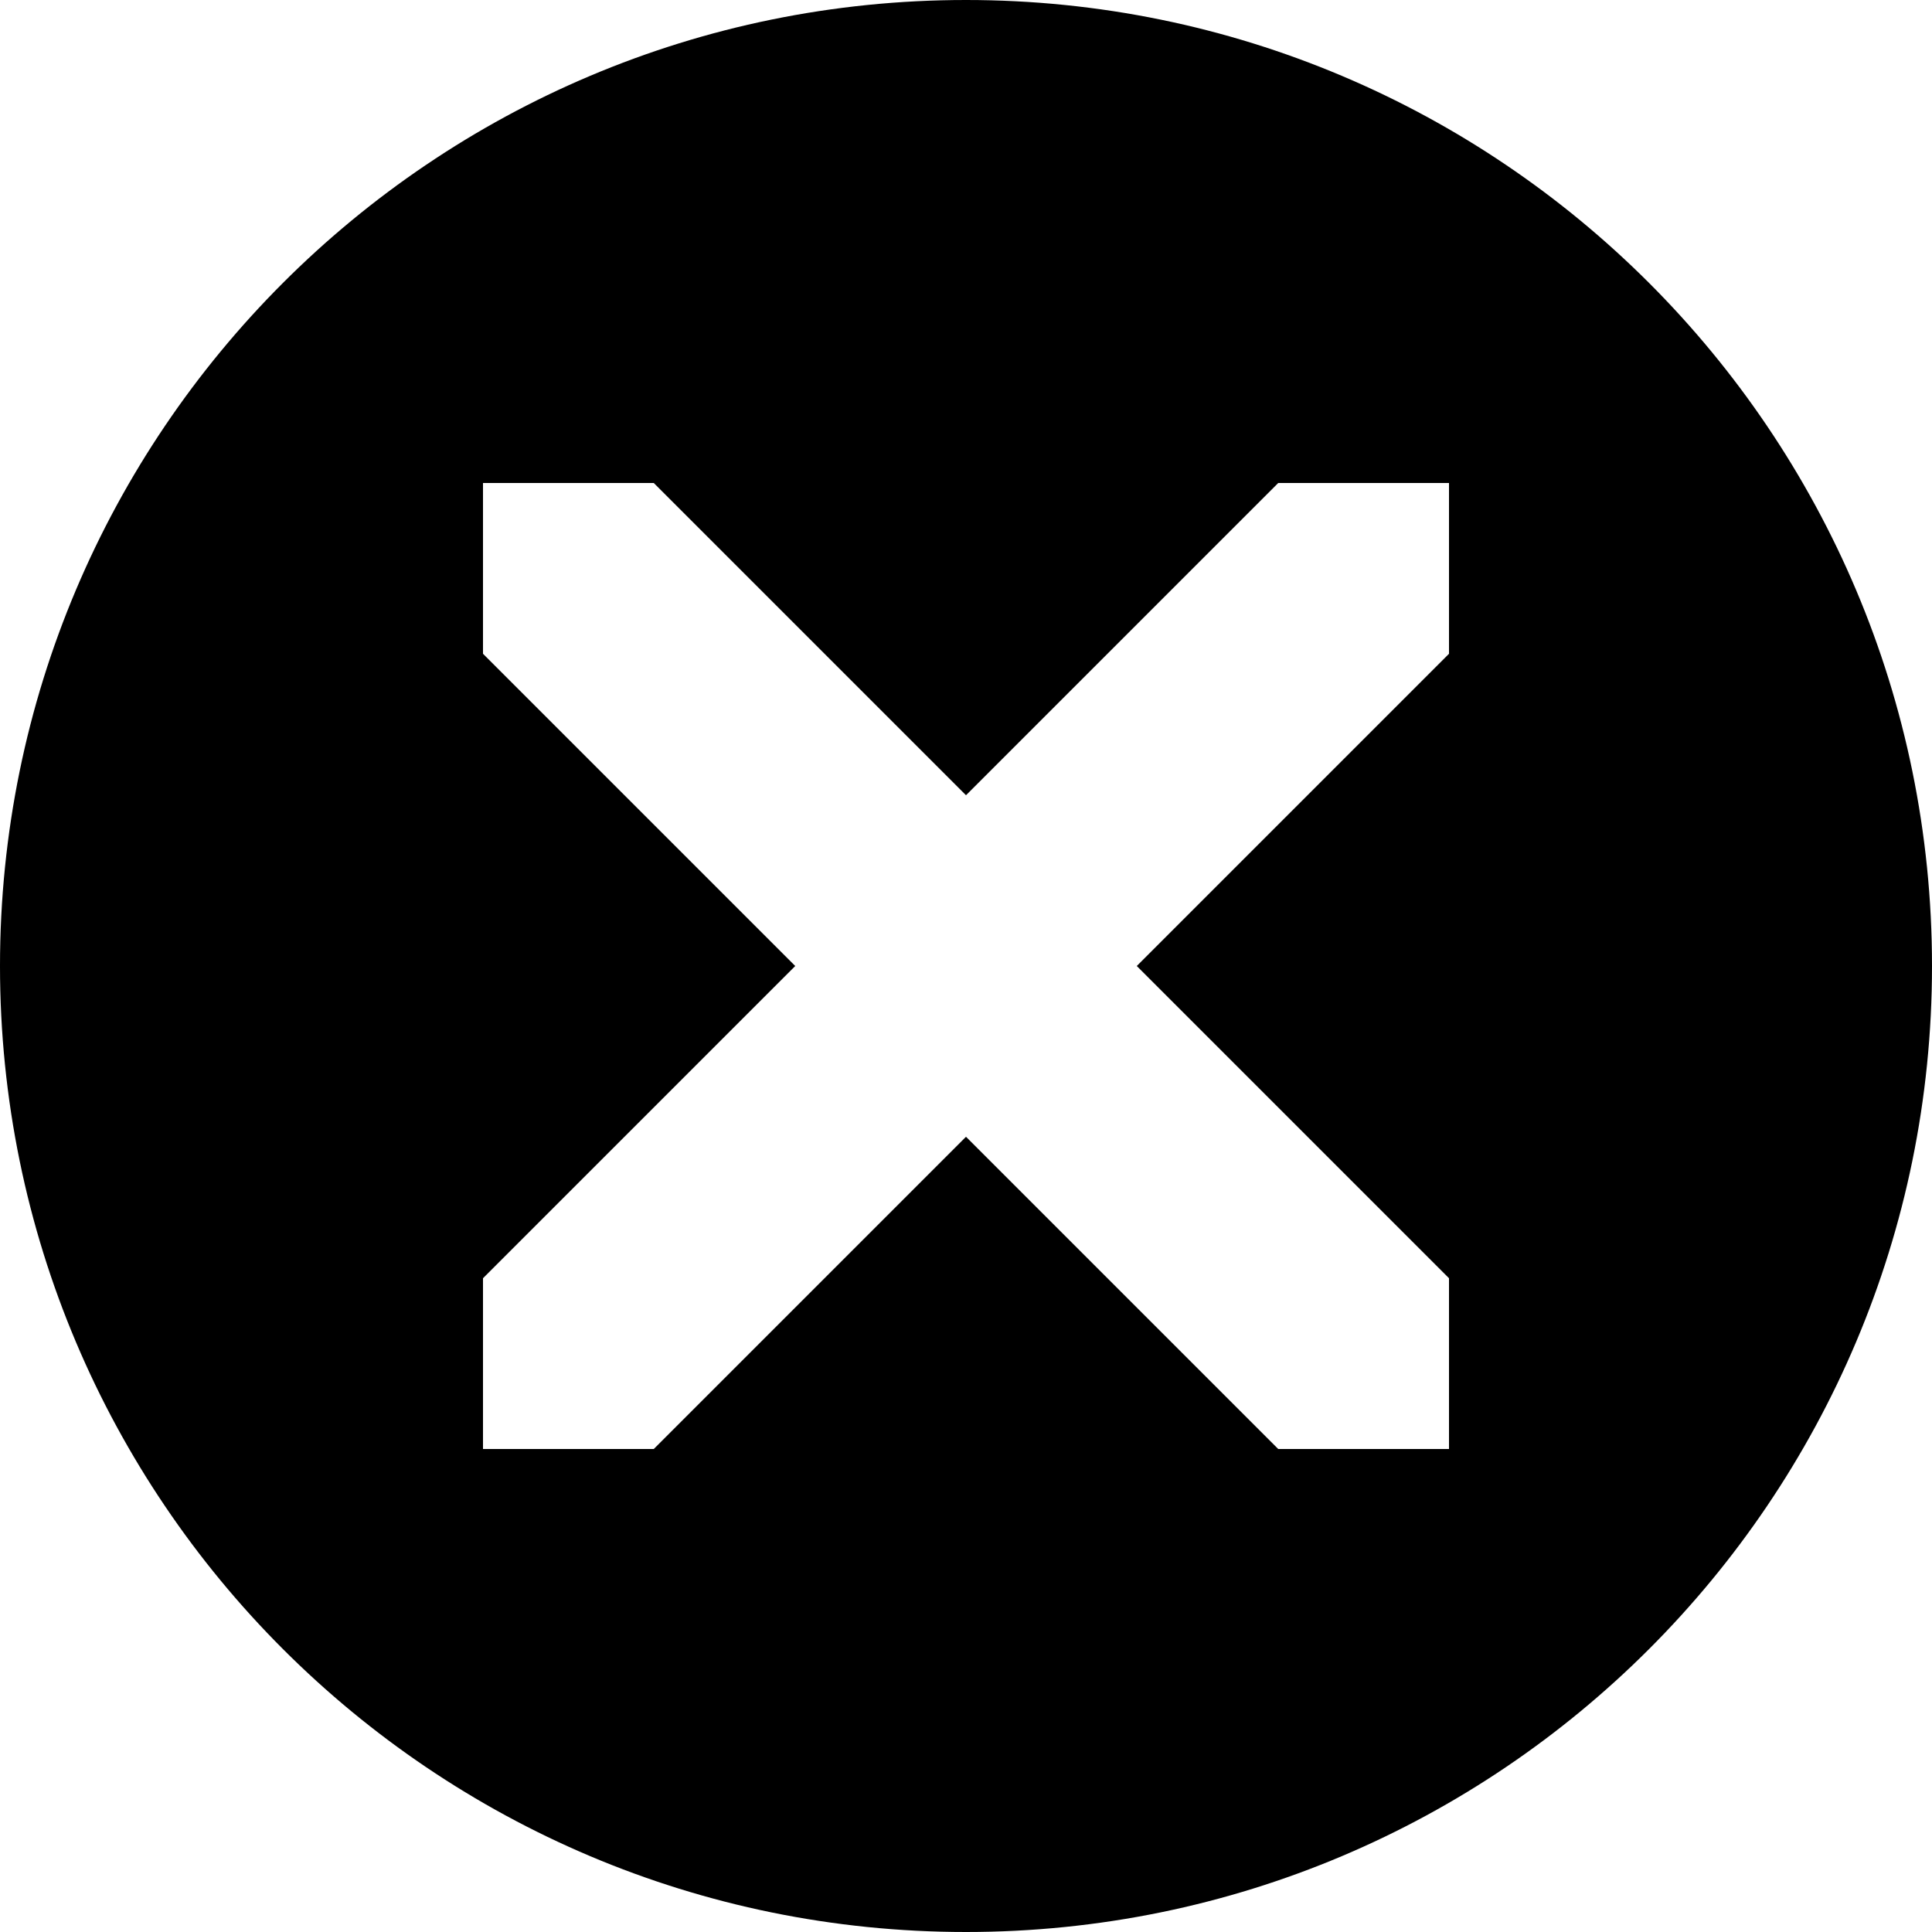
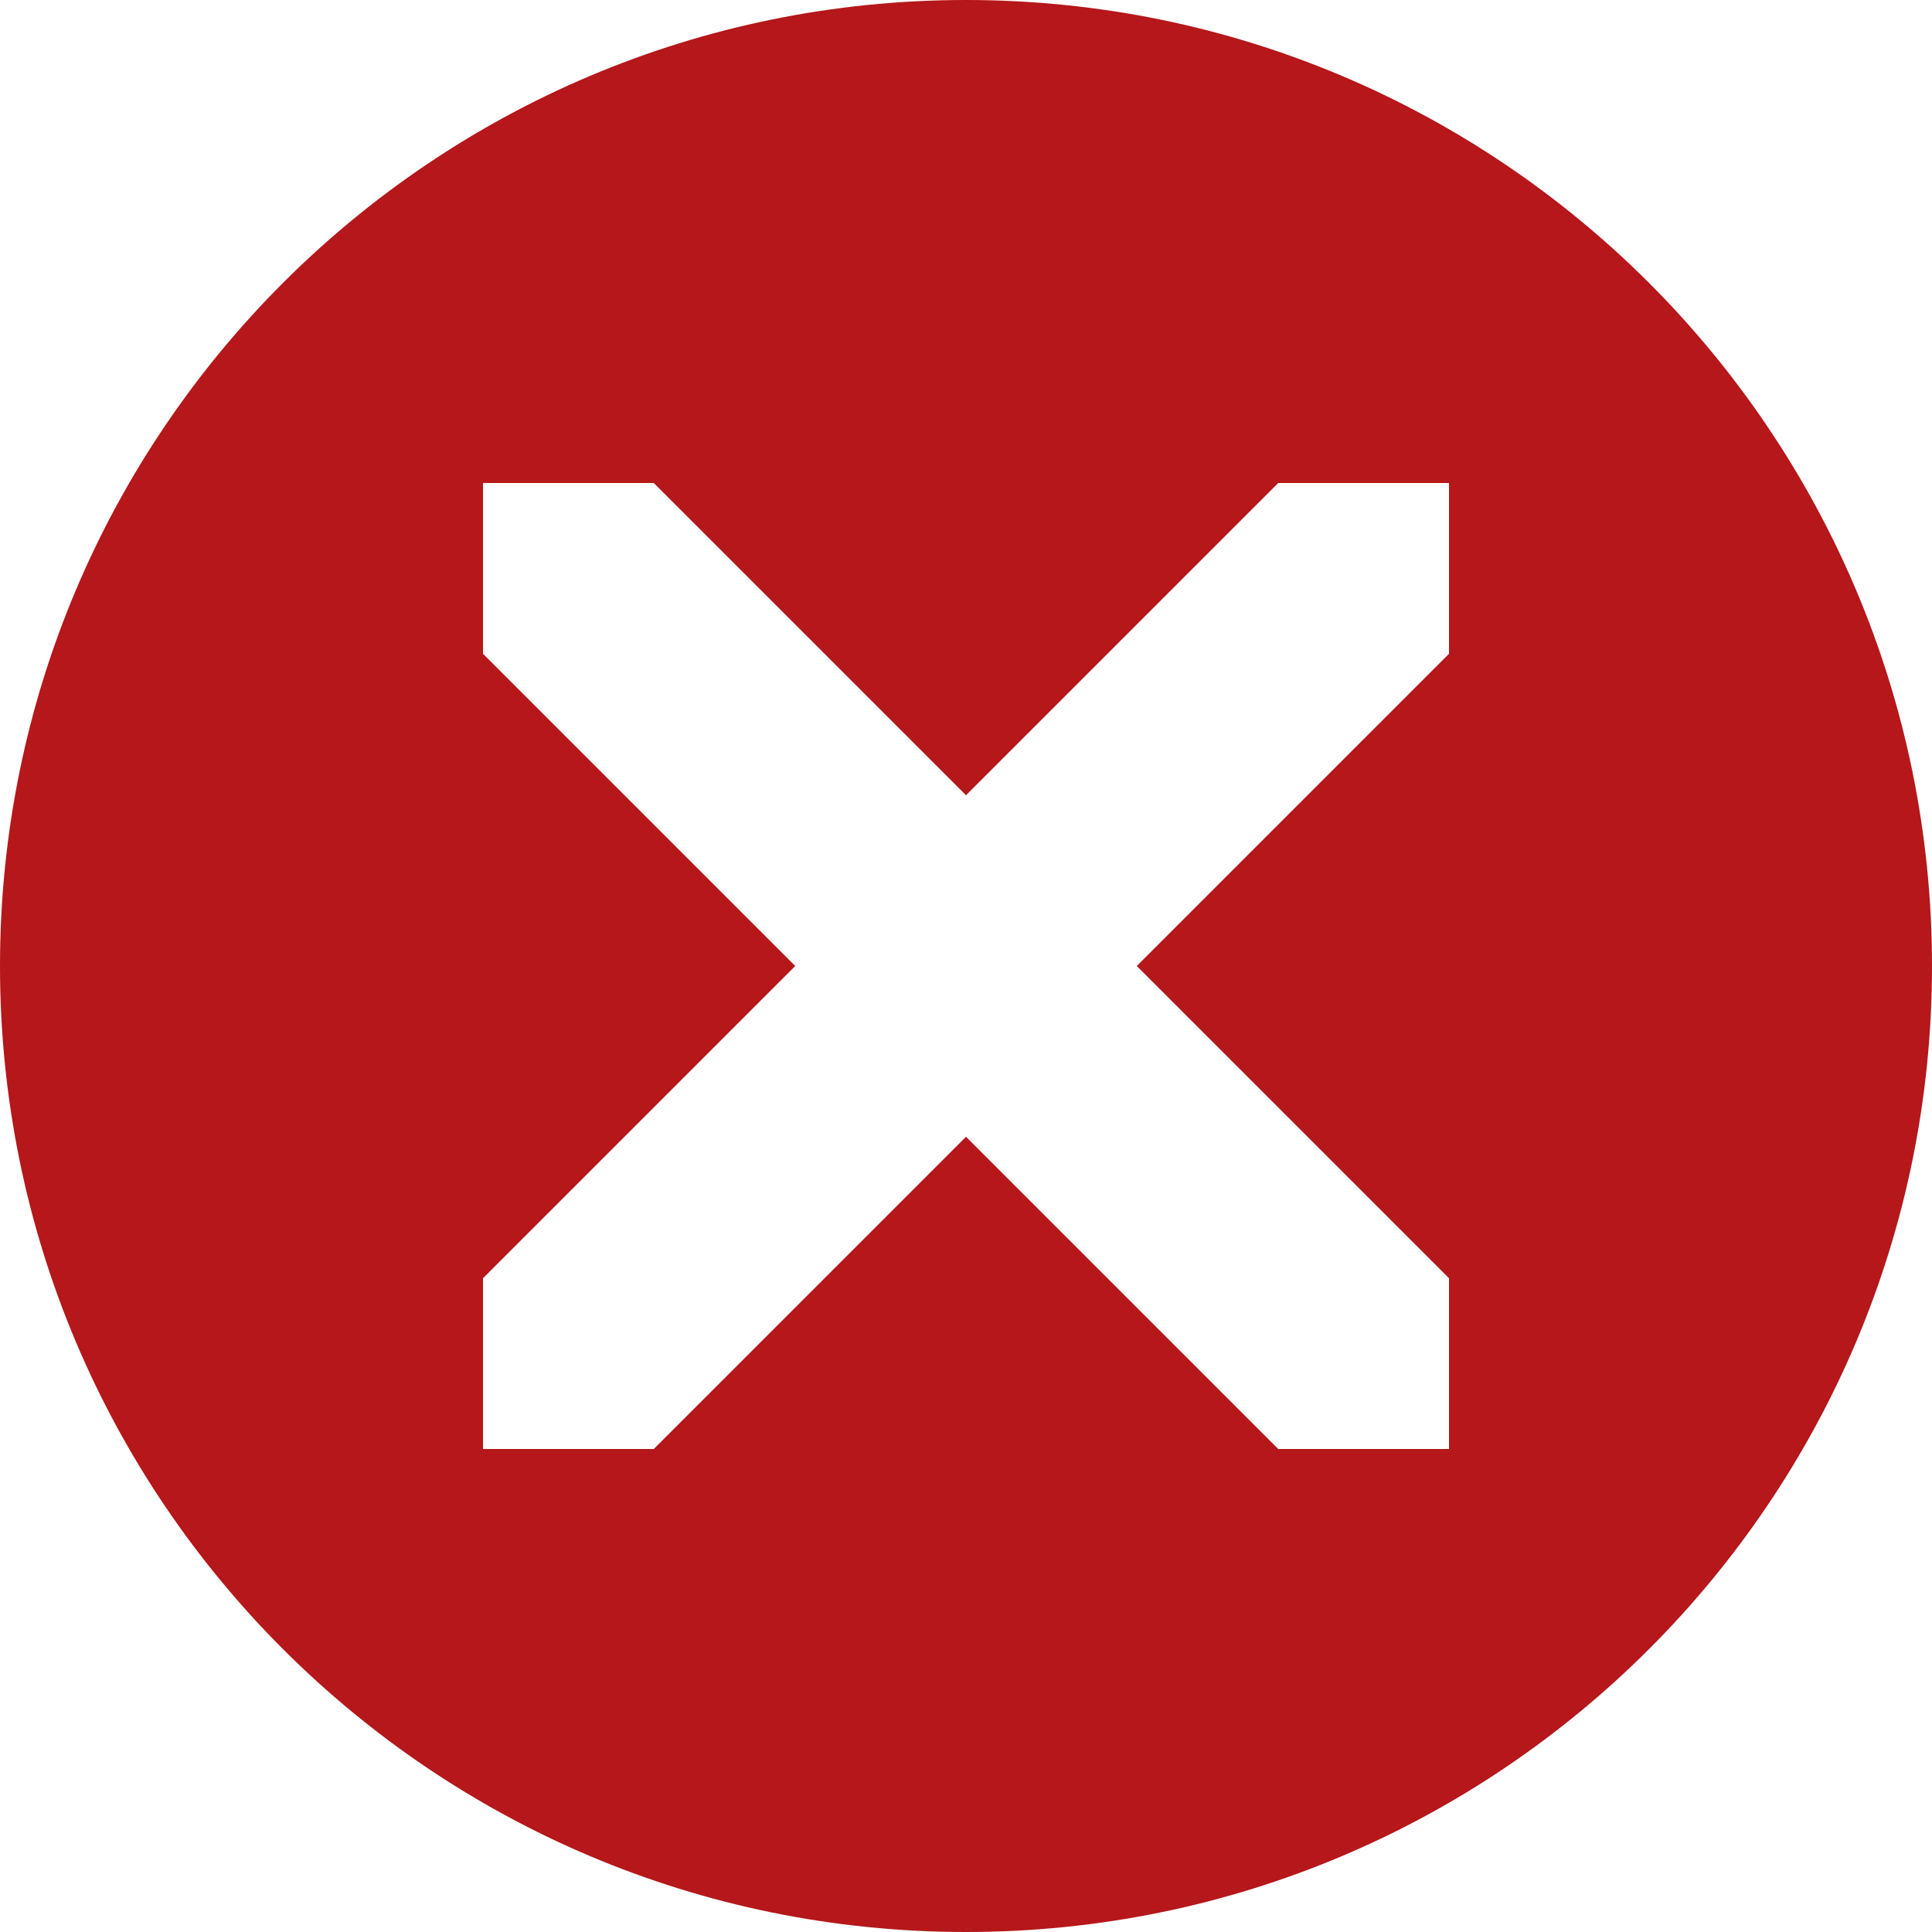
<svg xmlns="http://www.w3.org/2000/svg" width="512" height="512">
-   <path d="M256 0c-141.385 0-256 114.615-256 256s114.615 256 256 256 256-114.615 256-256-114.615-256-256-256zm128 173.255l-82.744 82.745 82.744 82.744v45.256h-45.256l-82.744-82.744-82.745 82.744h-45.255v-45.256l82.745-82.744-82.745-82.745v-45.255h45.255l82.745 82.745 82.744-82.745h45.256v45.255z" />
+   <path fill="#b5171a" d="M256 0c-141.385 0-256 114.615-256 256s114.615 256 256 256 256-114.615 256-256-114.615-256-256-256zm128 173.255l-82.744 82.745 82.744 82.744v45.256h-45.256l-82.744-82.744-82.745 82.744h-45.255v-45.256l82.745-82.744-82.745-82.745v-45.255h45.255l82.745 82.745 82.744-82.745h45.256v45.255z" />
</svg>
